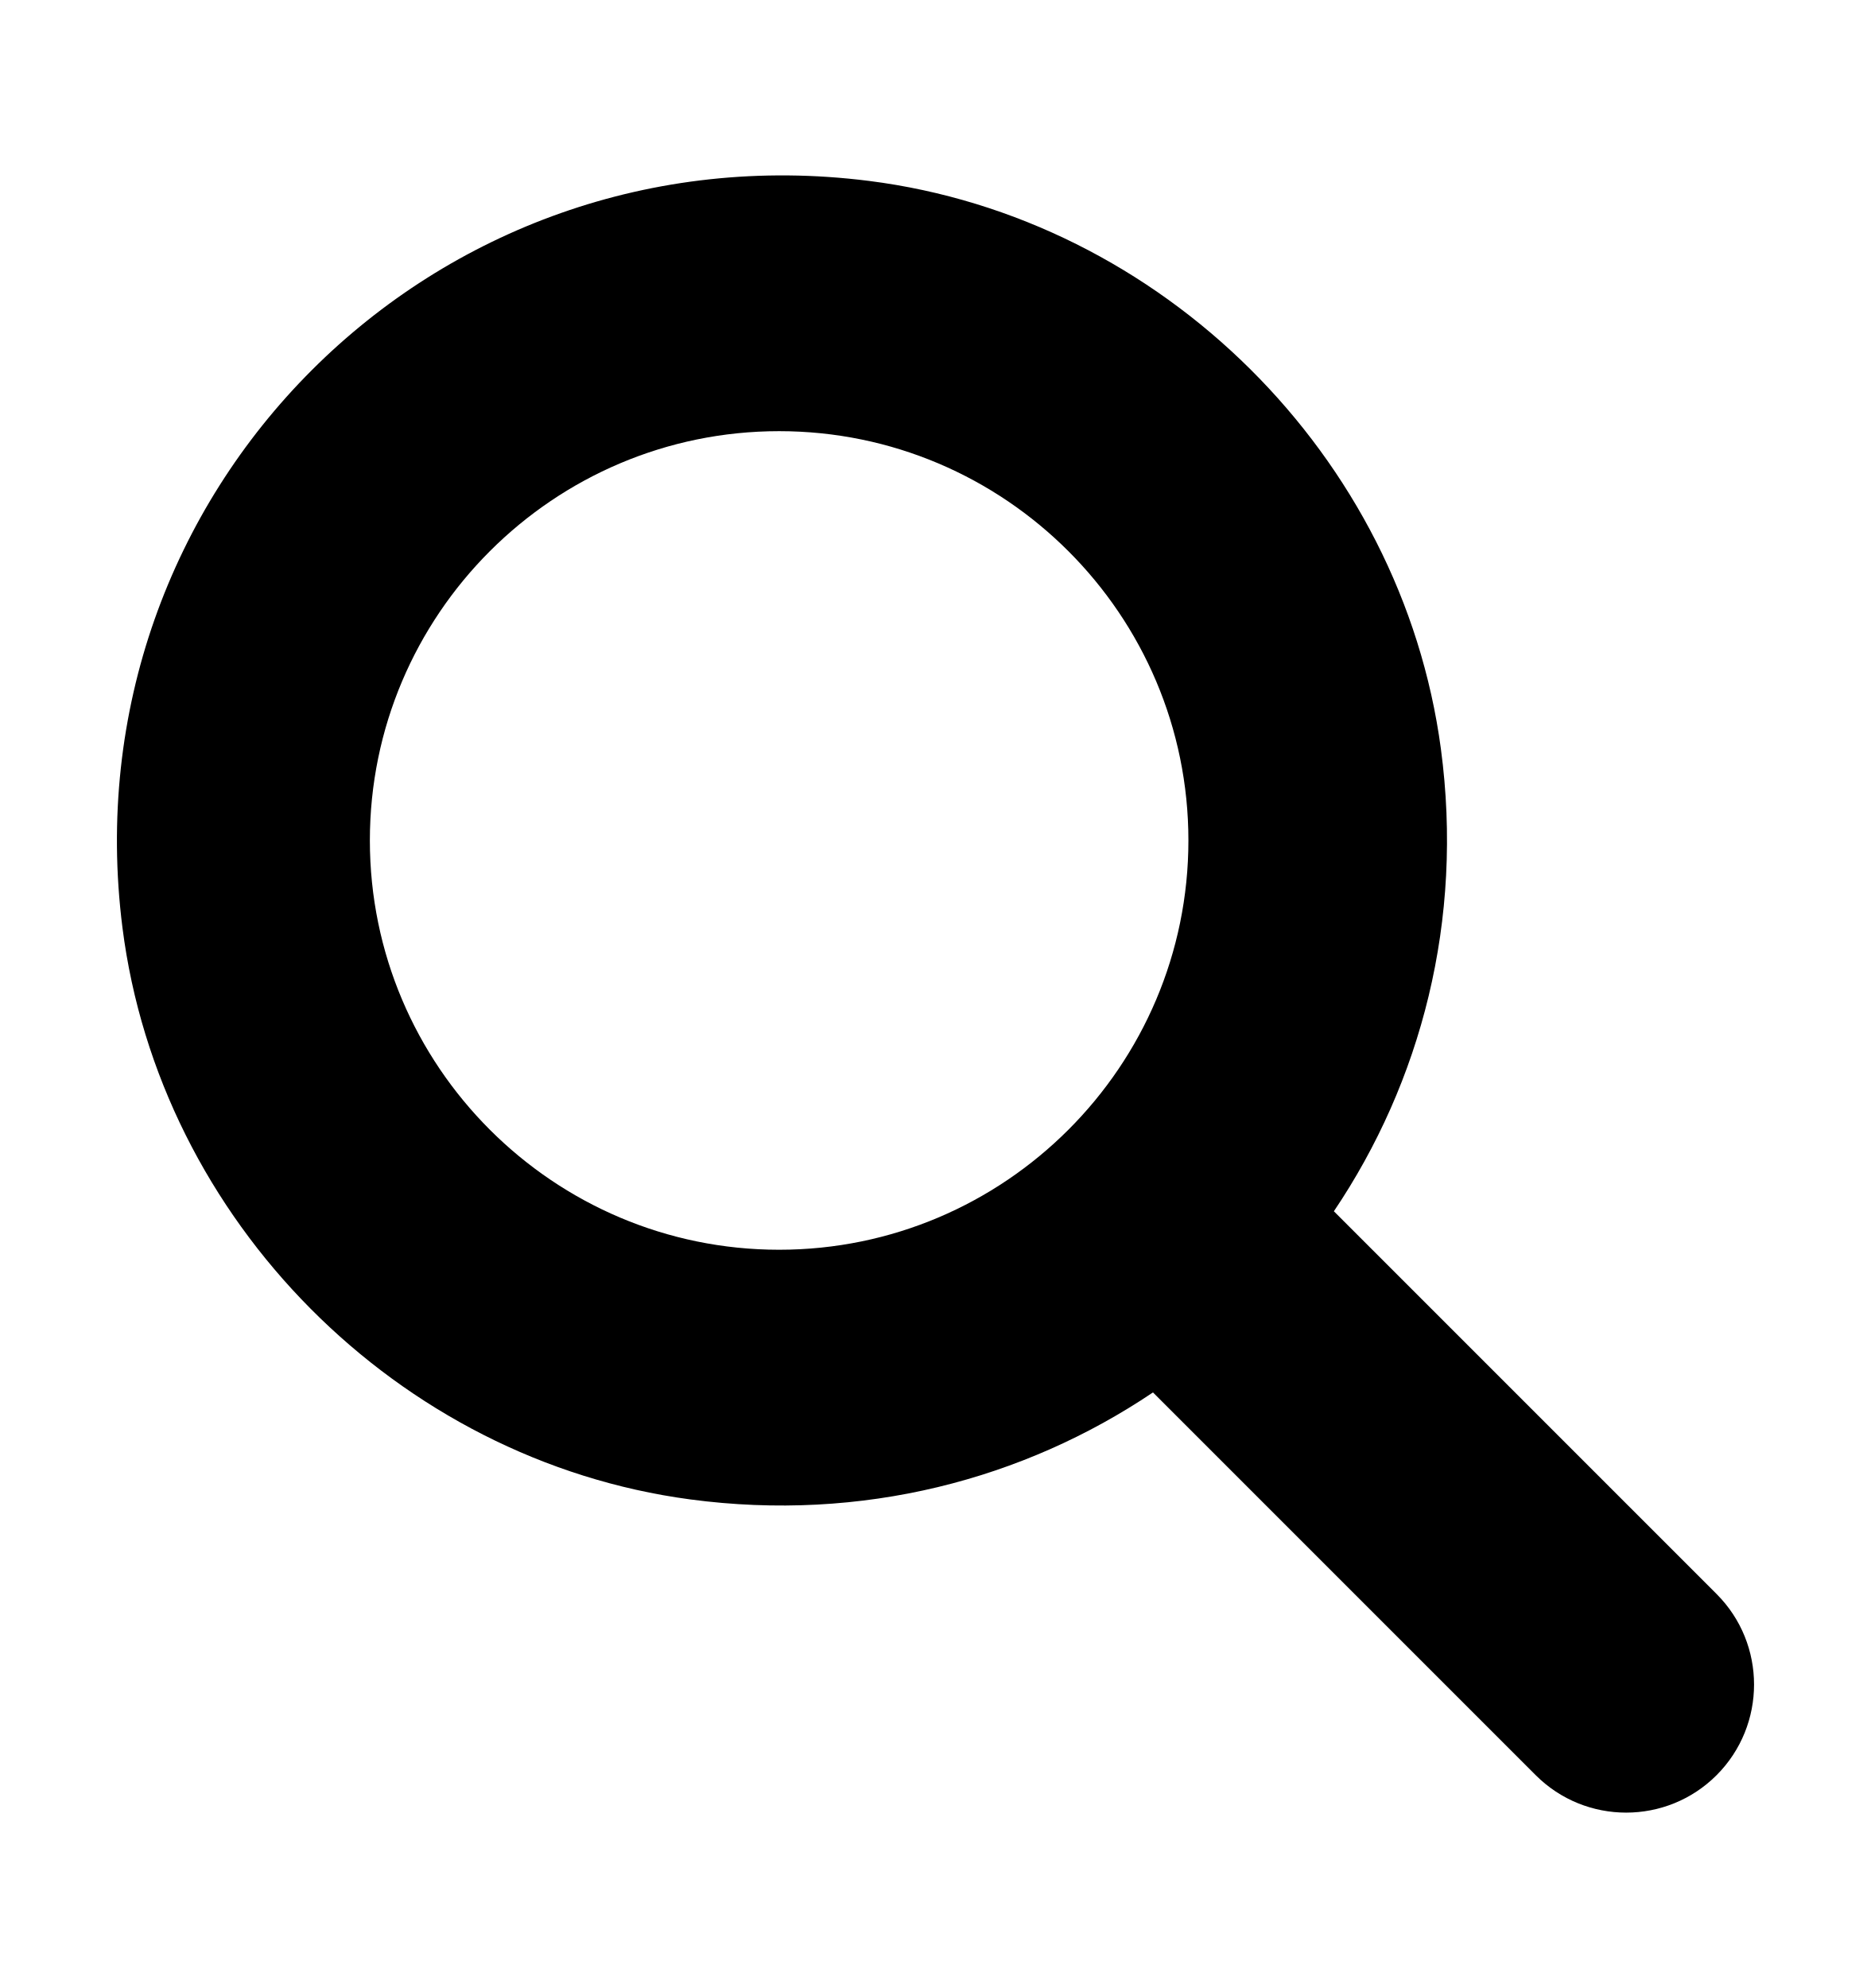
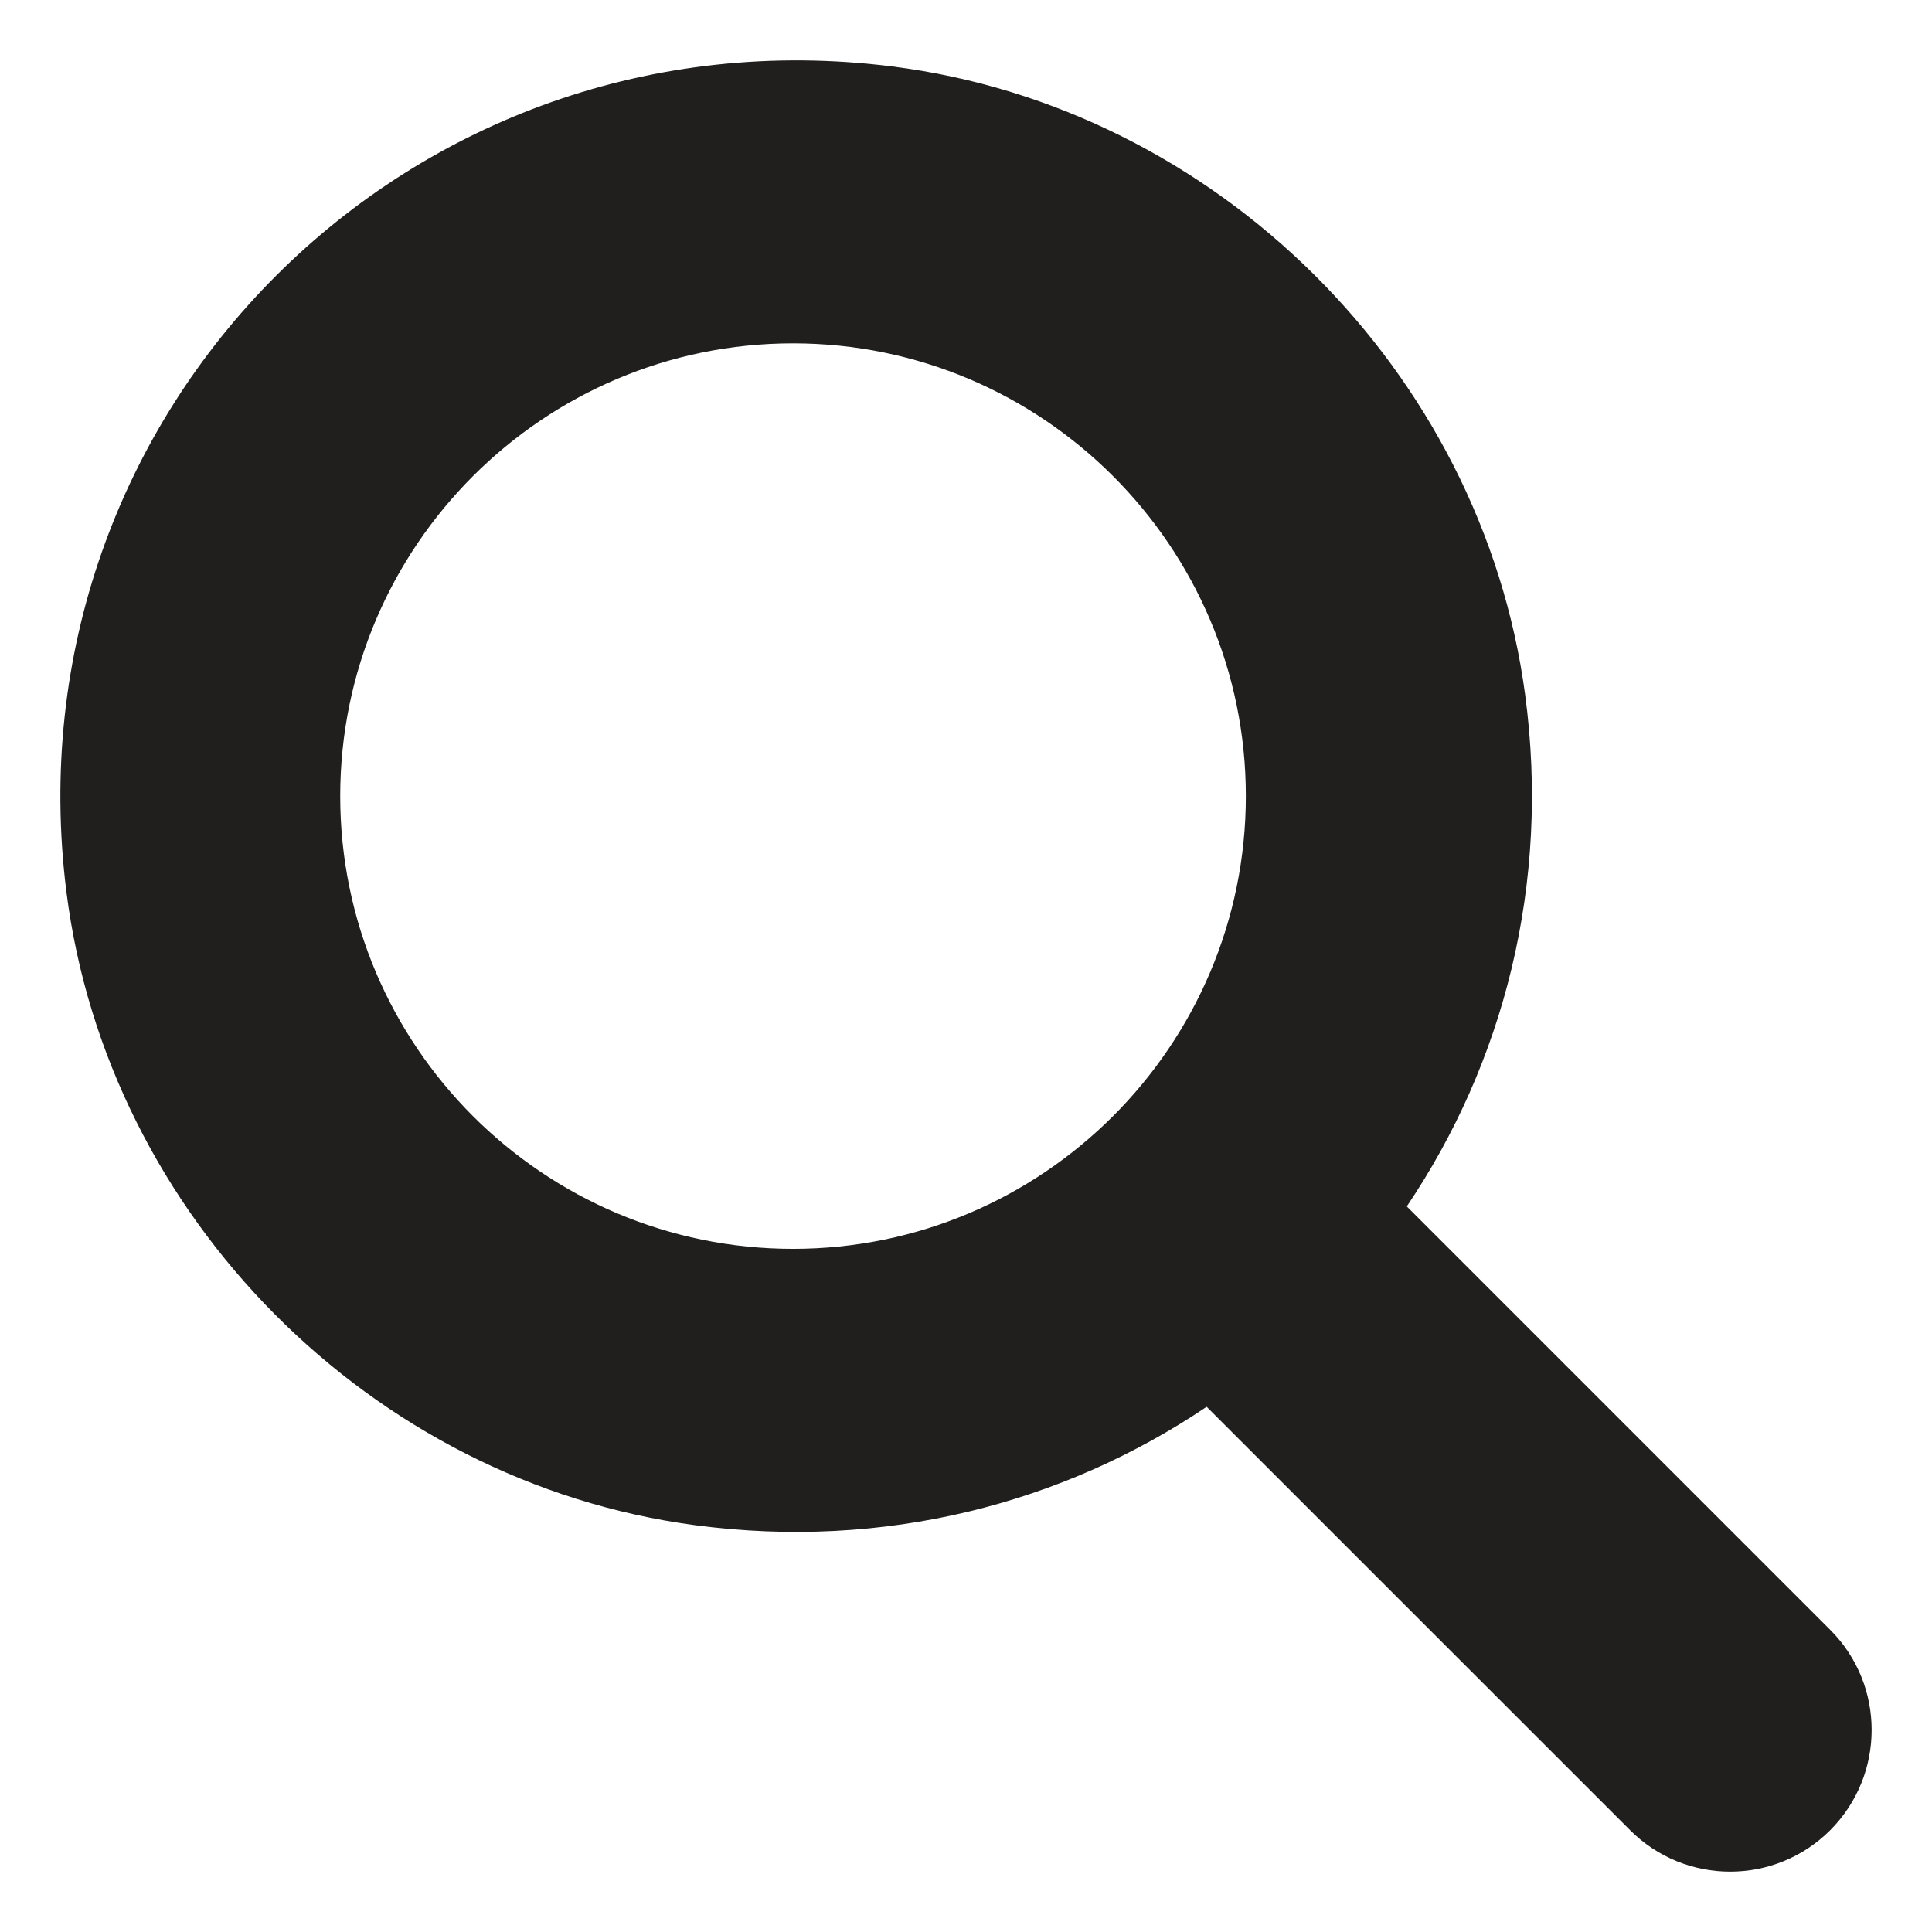
- <svg xmlns="http://www.w3.org/2000/svg" width="16" height="17" viewBox="0 0 16 17" fill="none">
-   <path d="M14.68 13.631L11.407 10.358C12.151 9.254 12.519 7.873 12.322 6.402C11.987 3.9 9.936 1.864 7.431 1.547C3.707 1.076 0.576 4.207 1.047 7.931C1.364 10.436 3.401 12.488 5.903 12.822C7.374 13.018 8.755 12.651 9.86 11.907L13.133 15.18C13.56 15.607 14.253 15.607 14.68 15.18C15.107 14.752 15.107 14.058 14.68 13.631ZM3.163 7.187C3.163 5.257 4.733 3.687 6.663 3.687C8.593 3.687 10.163 5.257 10.163 7.187C10.163 9.117 8.593 10.687 6.663 10.687C4.733 10.687 3.163 9.117 3.163 7.187Z" fill="currentColor" />
+ <svg xmlns="http://www.w3.org/2000/svg" width="32" height="32" viewBox="0 0 32 32" fill="none">
+   <path d="M30.314 26.995L23.301 19.982C24.896 17.615 25.683 14.657 25.261 11.505C24.543 6.143 20.148 1.78 14.781 1.101C6.801 0.091 0.091 6.801 1.101 14.78C1.781 20.149 6.145 24.546 11.507 25.261C14.66 25.682 17.619 24.896 19.986 23.301L27 30.314C27.915 31.229 29.399 31.229 30.314 30.314C31.229 29.397 31.229 27.909 30.314 26.995ZM5.635 13.186C5.635 9.051 8.999 5.687 13.135 5.687C17.27 5.687 20.635 9.051 20.635 13.186C20.635 17.321 17.27 20.685 13.135 20.685C8.999 20.685 5.635 17.323 5.635 13.186Z" fill="#201F1E" />
</svg>
